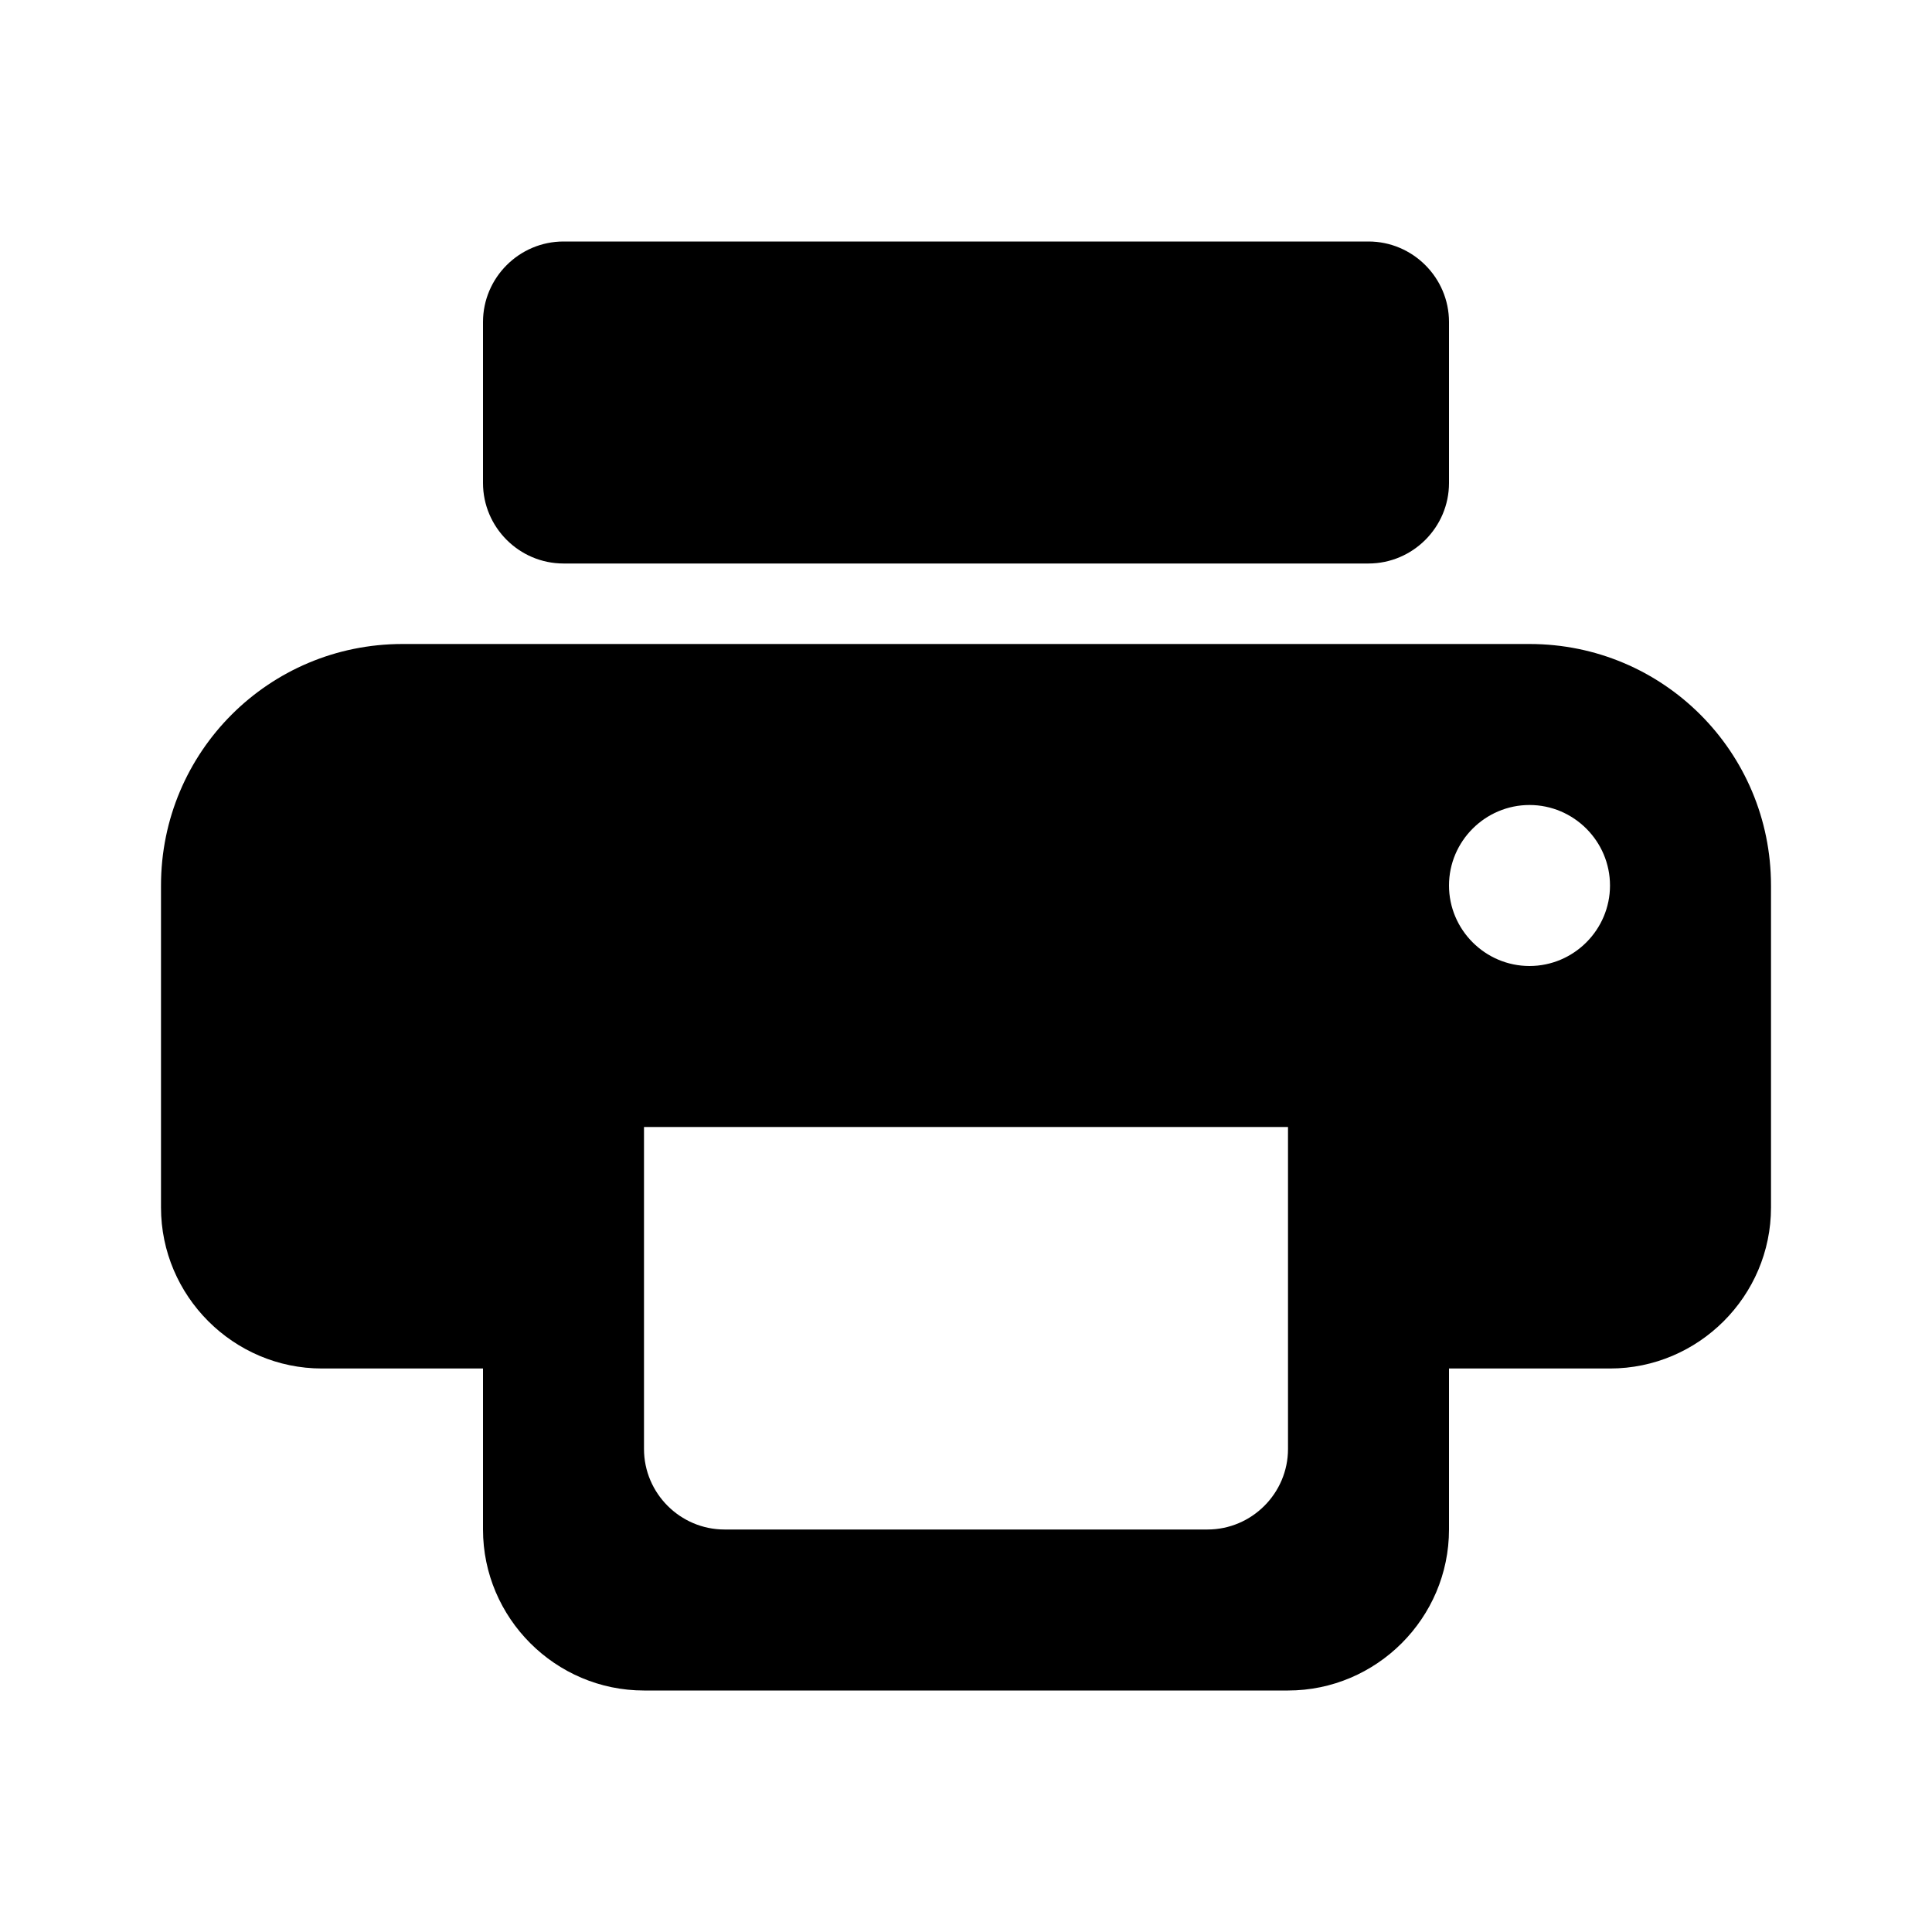
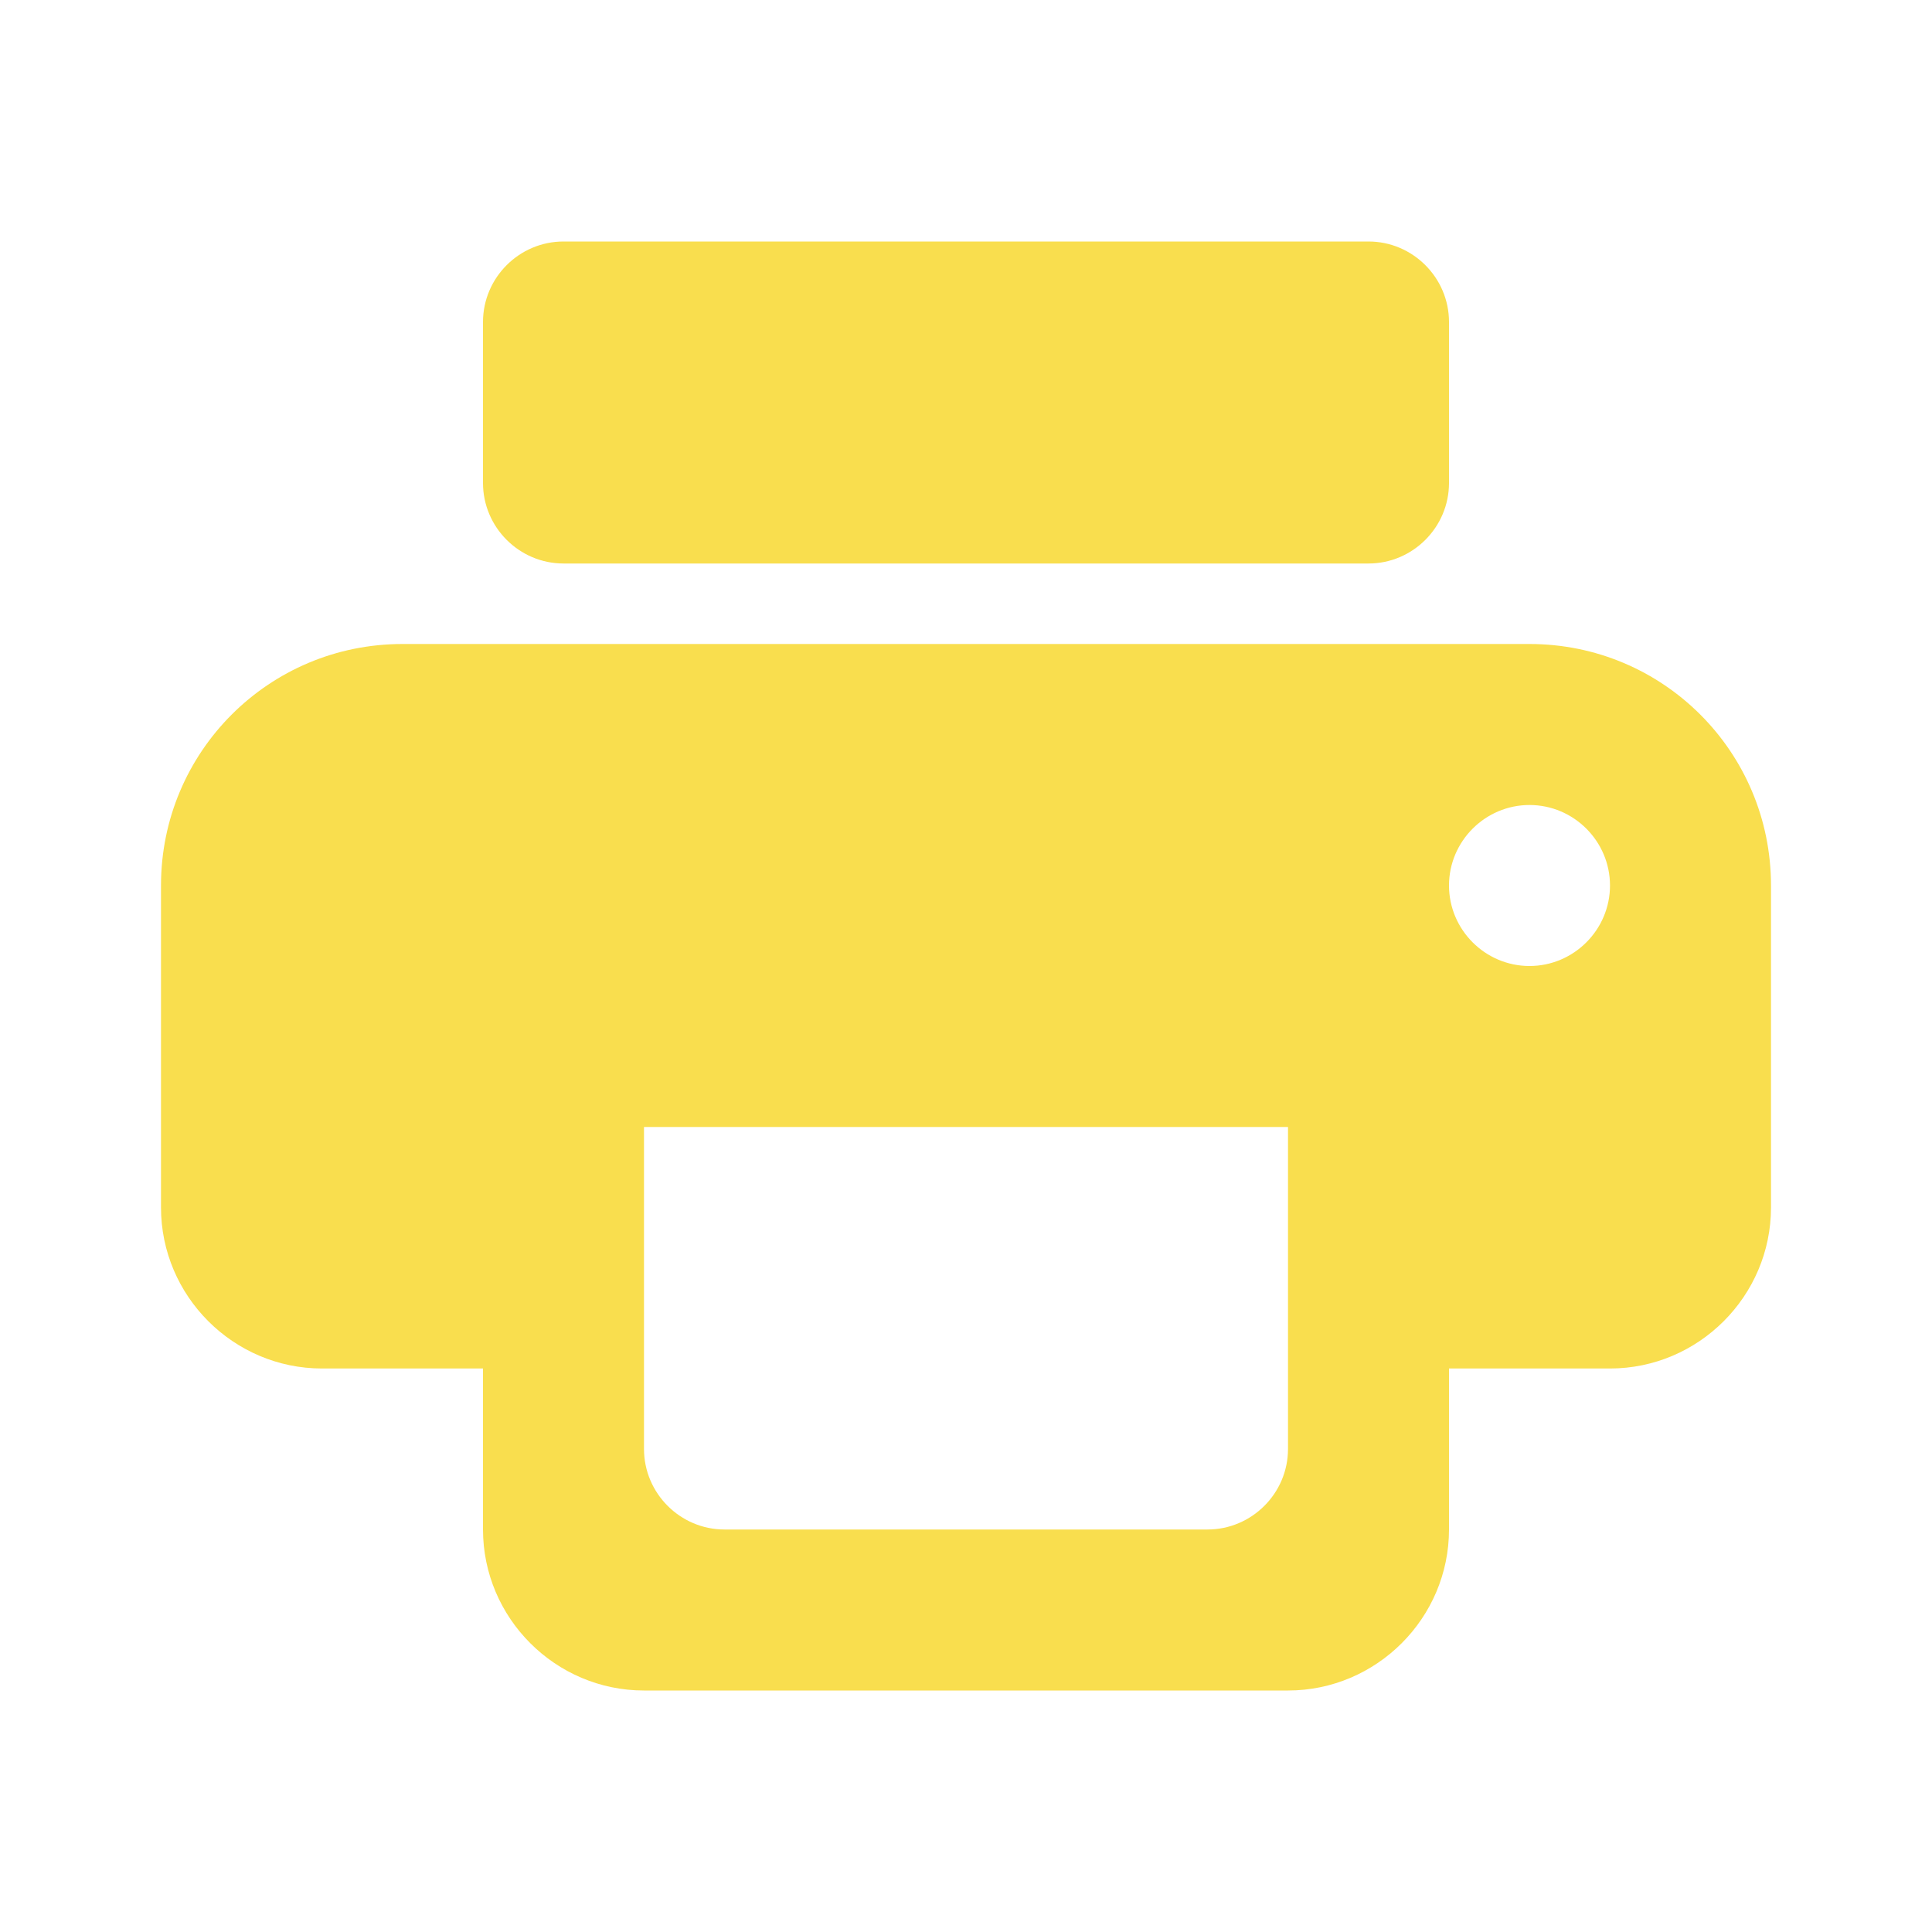
<svg xmlns="http://www.w3.org/2000/svg" width="24" height="24" viewBox="0 0 24 24" fill="none">
-   <path fill-rule="evenodd" clip-rule="evenodd" d="M7 3H17C17.55 3 18 3.45 18 4V6C18 6.55 17.55 7 17 7H7C6.45 7 6 6.55 6 6V4C6 3.45 6.45 3 7 3ZM5 8H19C20.66 8 22 9.34 22 11V15C22 16.1 21.1 17 20 17H18V19C18 20.1 17.1 21 16 21H8C6.9 21 6 20.1 6 19V17H4C2.9 17 2 16.1 2 15V11C2 9.34 3.34 8 5 8ZM9 19H15C15.55 19 16 18.55 16 18V14H8V18C8 18.55 8.45 19 9 19ZM19 12C18.45 12 18 11.55 18 11C18 10.45 18.45 10 19 10C19.55 10 20 10.45 20 11C20 11.55 19.55 12 19 12Z" fill="#000000" />
+   <path fill-rule="evenodd" clip-rule="evenodd" d="M7 3H17C17.55 3 18 3.45 18 4V6C18 6.55 17.55 7 17 7H7C6.45 7 6 6.55 6 6V4C6 3.45 6.45 3 7 3ZM5 8H19C20.66 8 22 9.34 22 11V15C22 16.1 21.1 17 20 17H18V19C18 20.1 17.1 21 16 21H8C6.9 21 6 20.1 6 19V17H4C2.9 17 2 16.1 2 15V11C2 9.34 3.34 8 5 8ZM9 19H15C15.55 19 16 18.55 16 18V14H8V18C8 18.55 8.45 19 9 19ZM19 12C18.45 12 18 11.55 18 11C18 10.45 18.45 10 19 10C19.55 10 20 10.45 20 11C20 11.55 19.55 12 19 12Z" fill="#F9DE4E" />
</svg>
